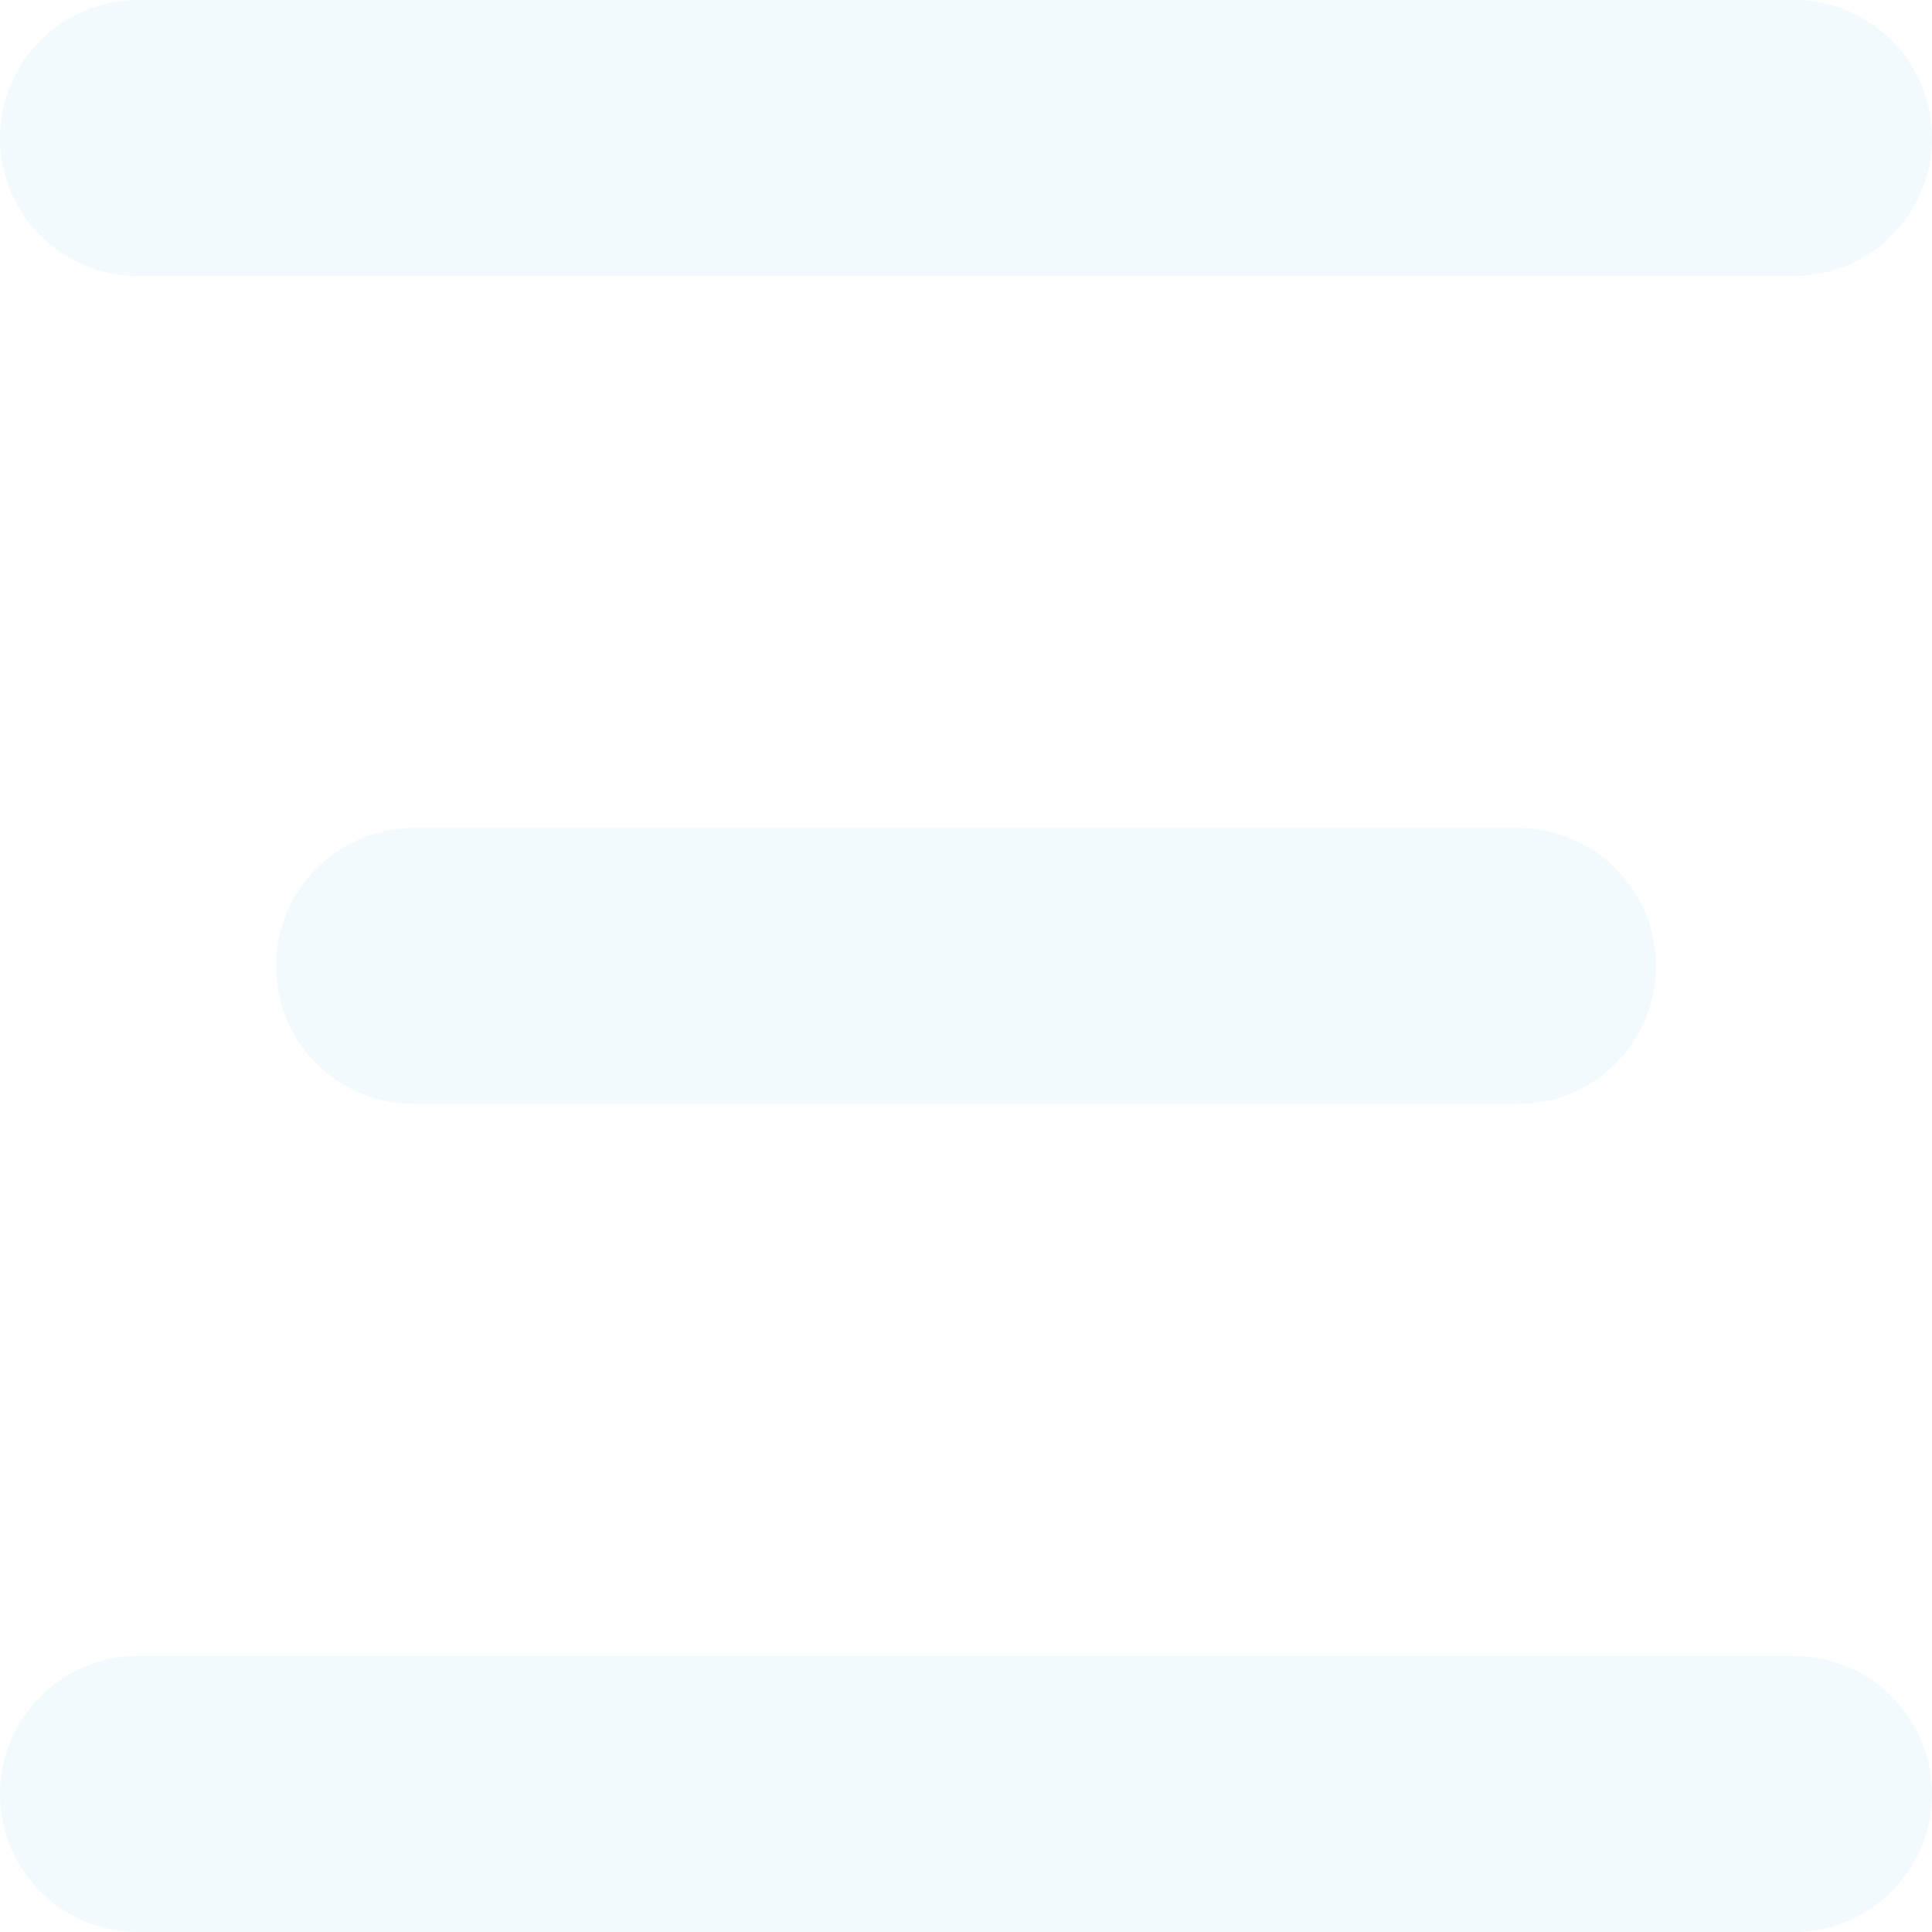
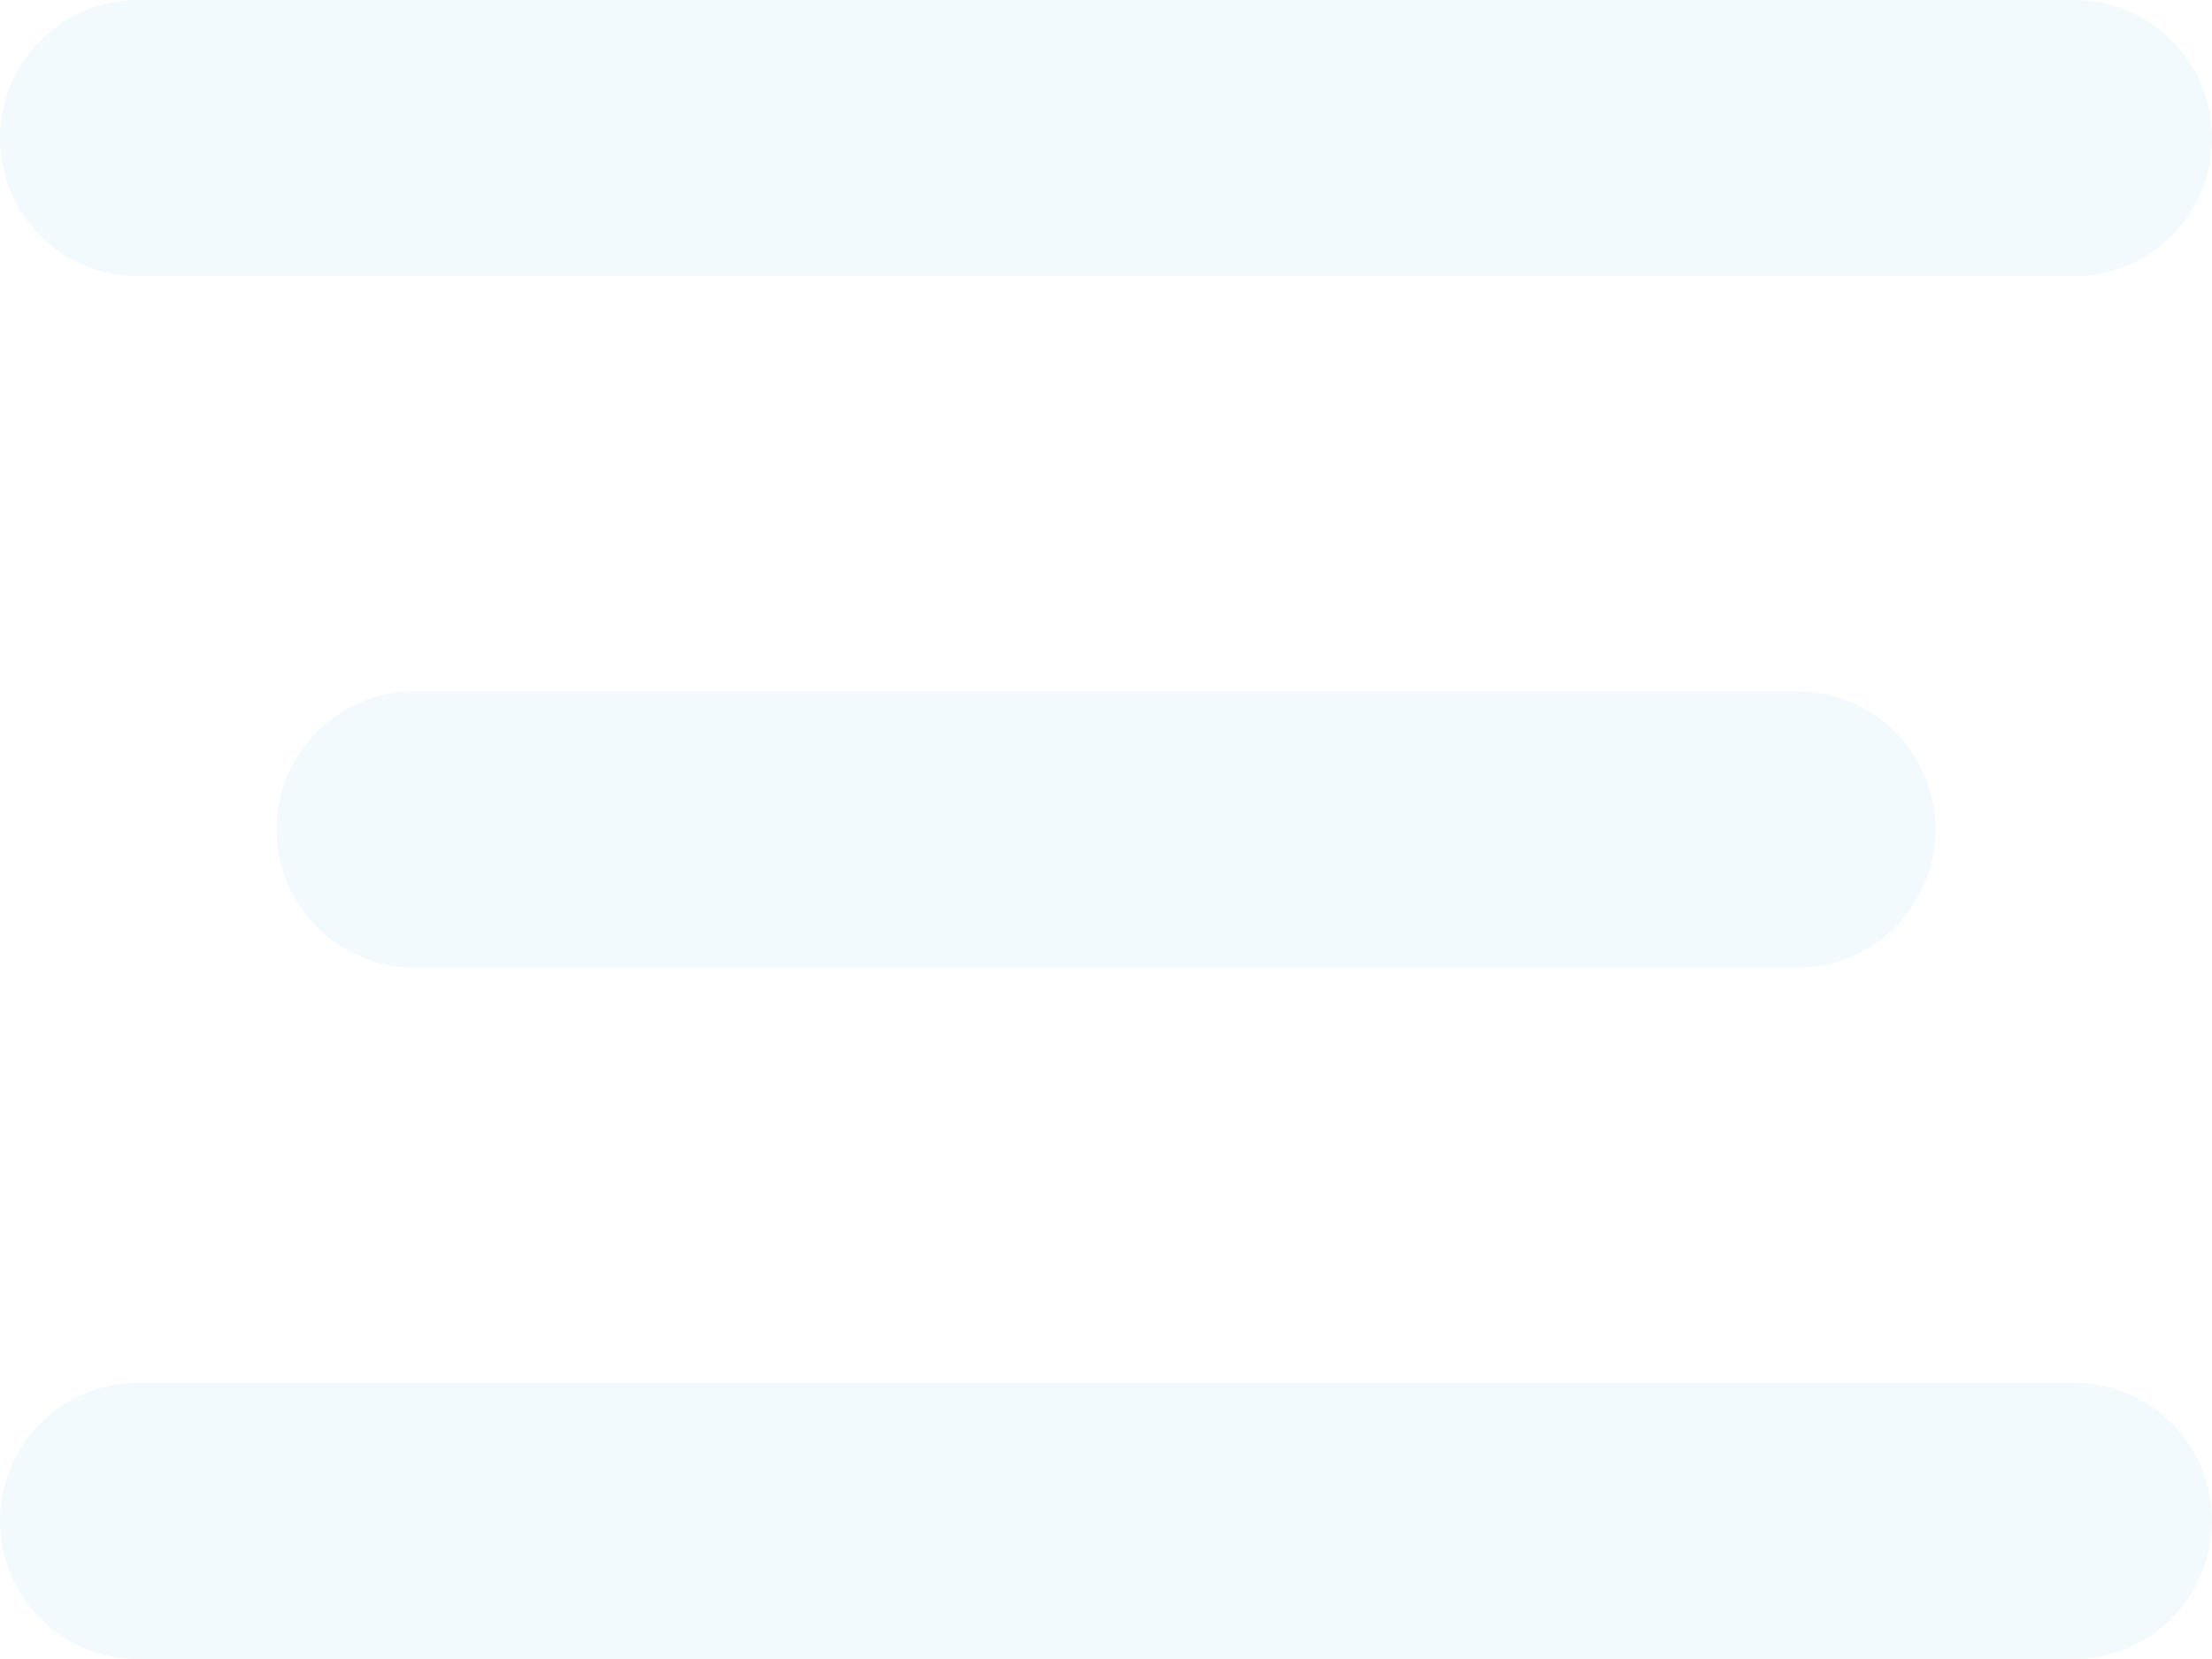
- <svg xmlns="http://www.w3.org/2000/svg" width="28" height="28" viewBox="0 0 28 28" fill="none">
-   <rect width="28" height="4" rx="2" fill="#F2FAFD" />
-   <rect x="4" y="12" width="20" height="4" rx="2" fill="#F2FAFD" />
-   <rect y="24" width="28" height="4" rx="2" fill="#F2FAFD" />
+ <svg xmlns="http://www.w3.org/2000/svg" width="32" height="24" viewBox="0 0 32 24" fill="none">
+   <g id="menu-h-ligth">
+     <path id="botton" fill-rule="evenodd" clip-rule="evenodd" d="M0 22.001C0 20.897 0.895 20.003 2 20.003H30C31.105 20.003 32 20.897 32 22.001C32 23.105 31.105 24 30 24H2C0.895 24 0 23.105 0 22.001Z" fill="#F2FAFD" />
+     <path id="center" fill-rule="evenodd" clip-rule="evenodd" d="M4 12C4 10.896 4.895 10.001 6 10.001H26C27.105 10.001 28 10.896 28 12C28 13.104 27.105 13.999 26 13.999H6C4.895 13.999 4 13.104 4 12Z" fill="#F2FAFD" />
+     <path id="top" fill-rule="evenodd" clip-rule="evenodd" d="M0 1.999C0 0.895 0.895 0 2 0H30C31.105 0 32 0.895 32 1.999C32 3.103 31.105 3.997 30 3.997H2C0.895 3.997 0 3.103 0 1.999Z" fill="#F2FAFD" />
+   </g>
</svg>
